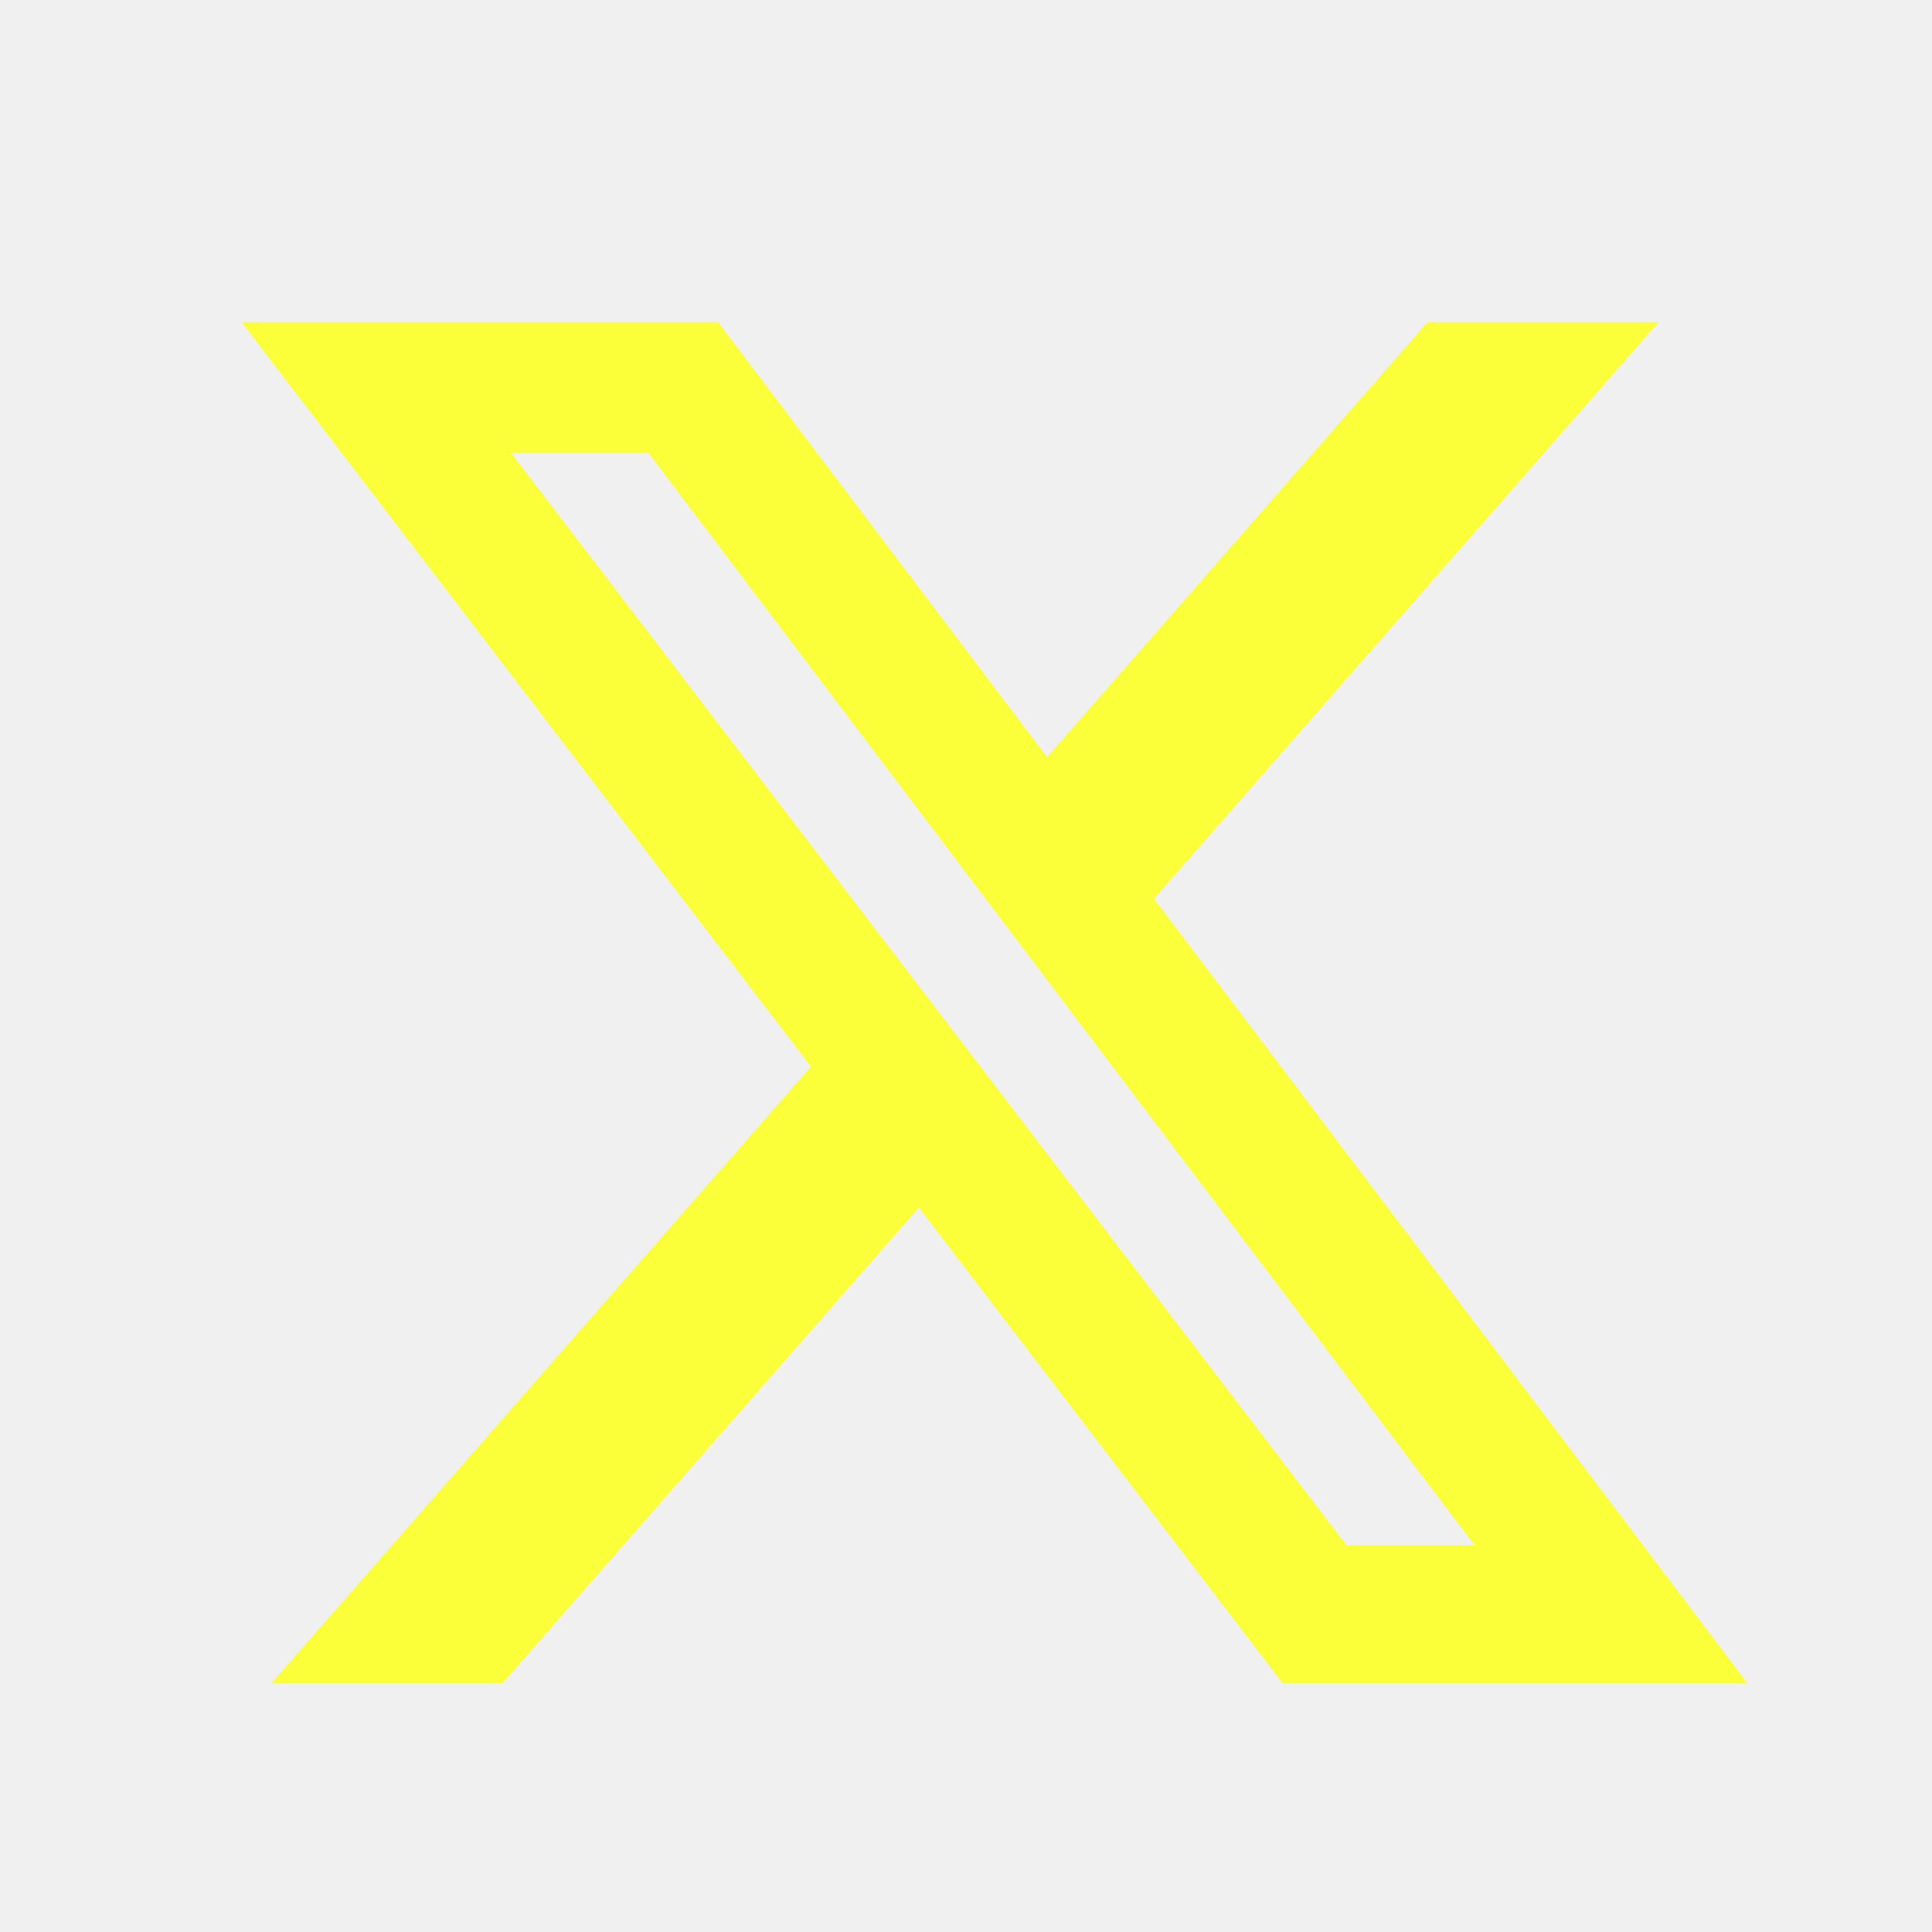
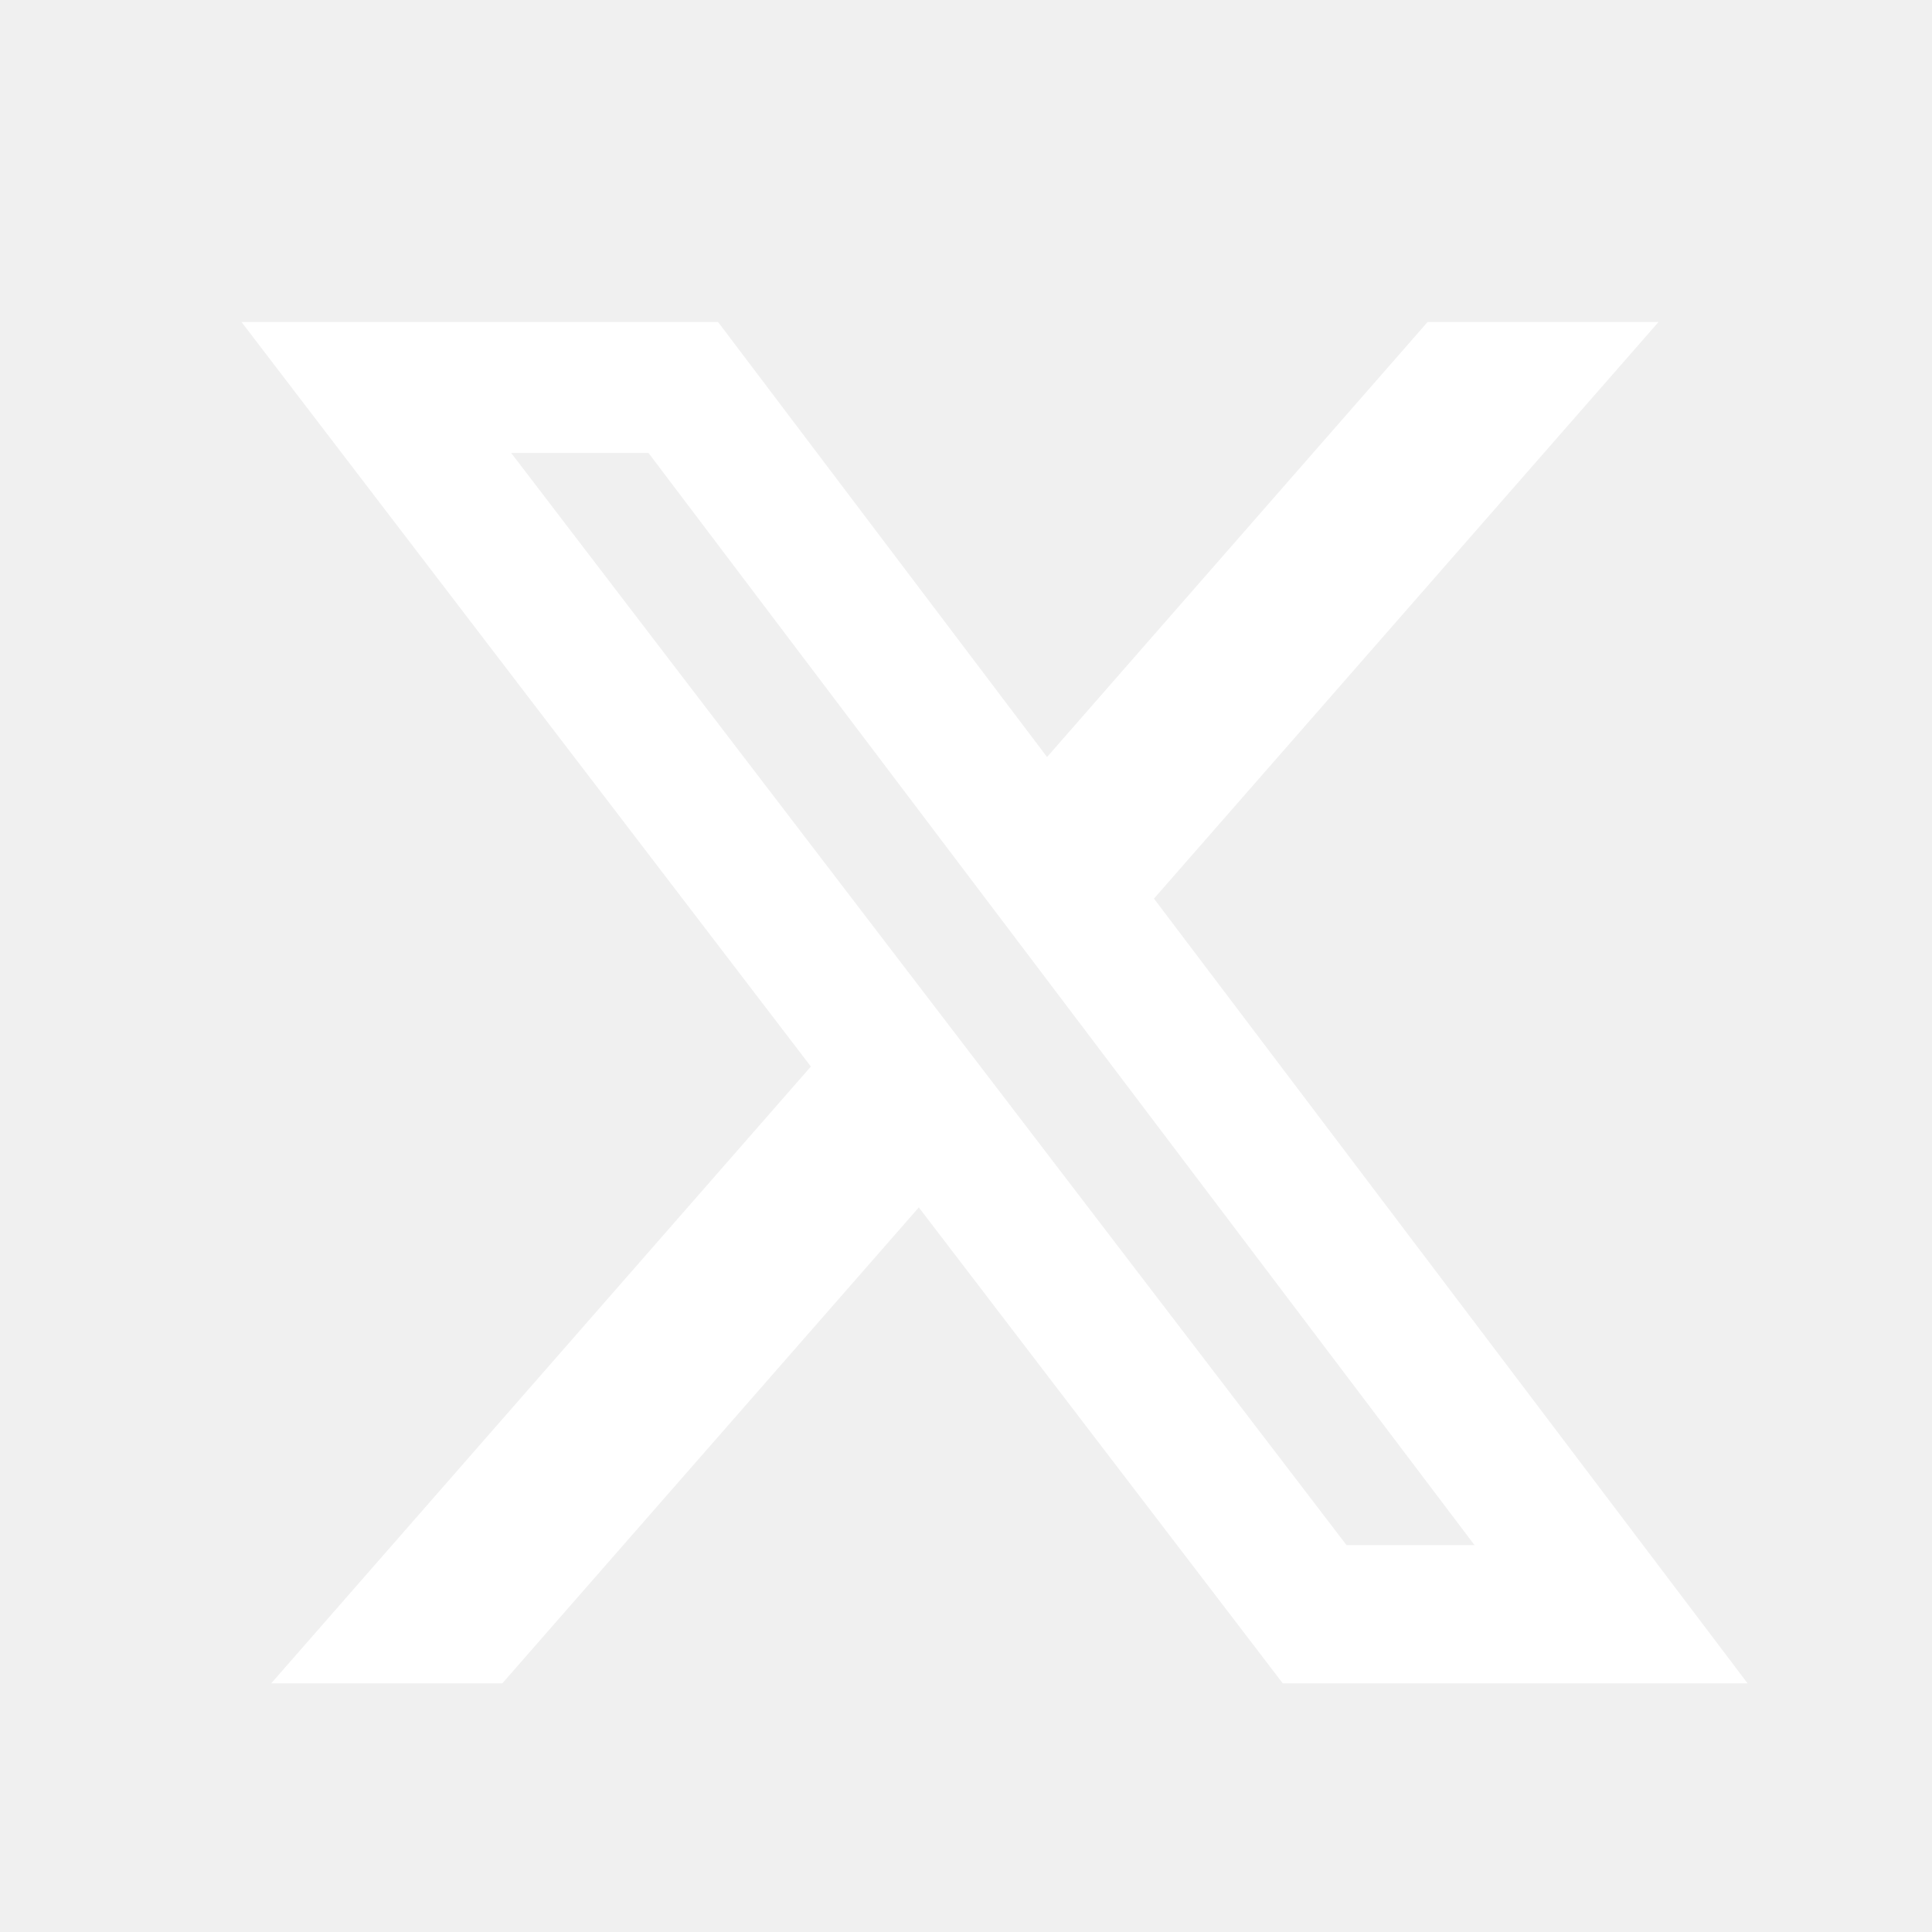
- <svg xmlns="http://www.w3.org/2000/svg" width="24" height="24" viewBox="0 0 24 24" fill="none">
+ <svg xmlns="http://www.w3.org/2000/svg" width="24" height="24" viewBox="0 0 24 24" fill="white">
  <g id="Icon-24/twitter">
-     <path id="Vector" d="M17.734 4H20.603L14.335 11.163L21.709 20.911H15.935L11.414 14.999L6.24 20.911H3.369L10.073 13.249L3 4H8.92L13.007 9.404L17.734 4ZM16.727 19.194H18.317L8.056 5.627H6.35L16.727 19.194Z" fill="#FBFF3A" />
+     <path id="Vector" d="M17.734 4H20.603L14.335 11.163L21.709 20.911H15.935L11.414 14.999L6.24 20.911H3.369L10.073 13.249L3 4H8.92L13.007 9.404L17.734 4ZM16.727 19.194H18.317L8.056 5.627H6.35L16.727 19.194Z" />
  </g>
</svg>
